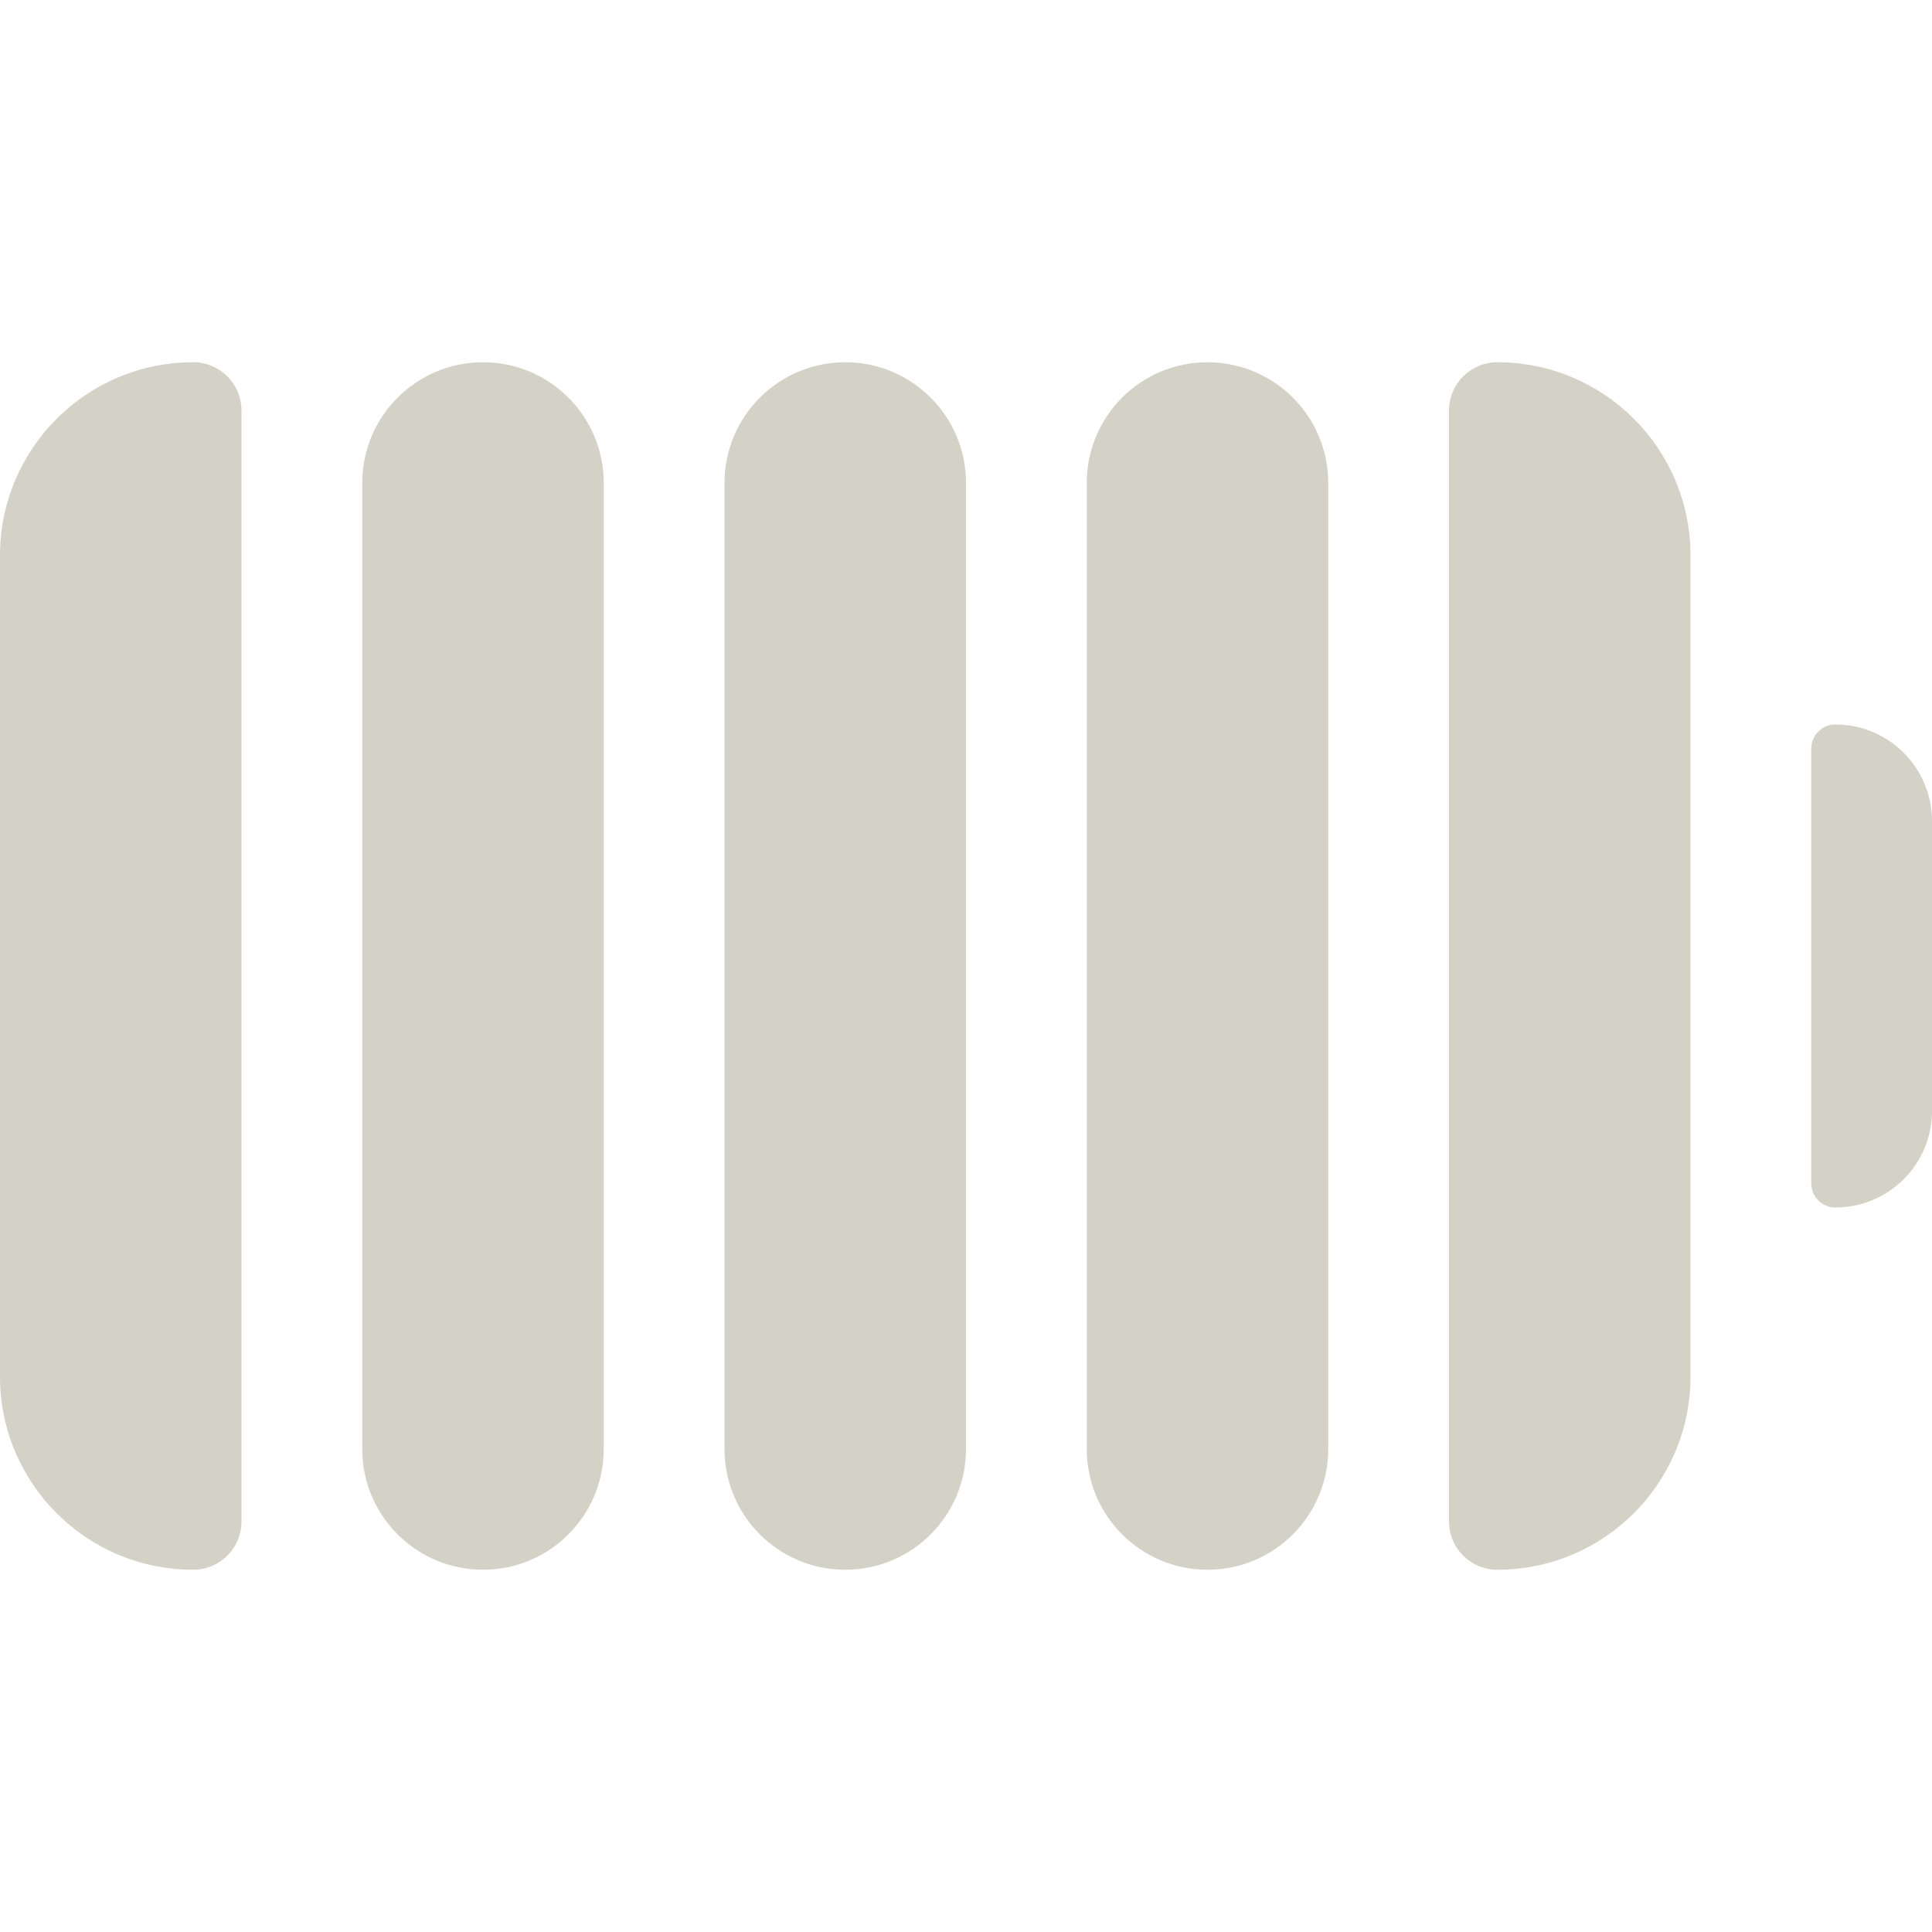
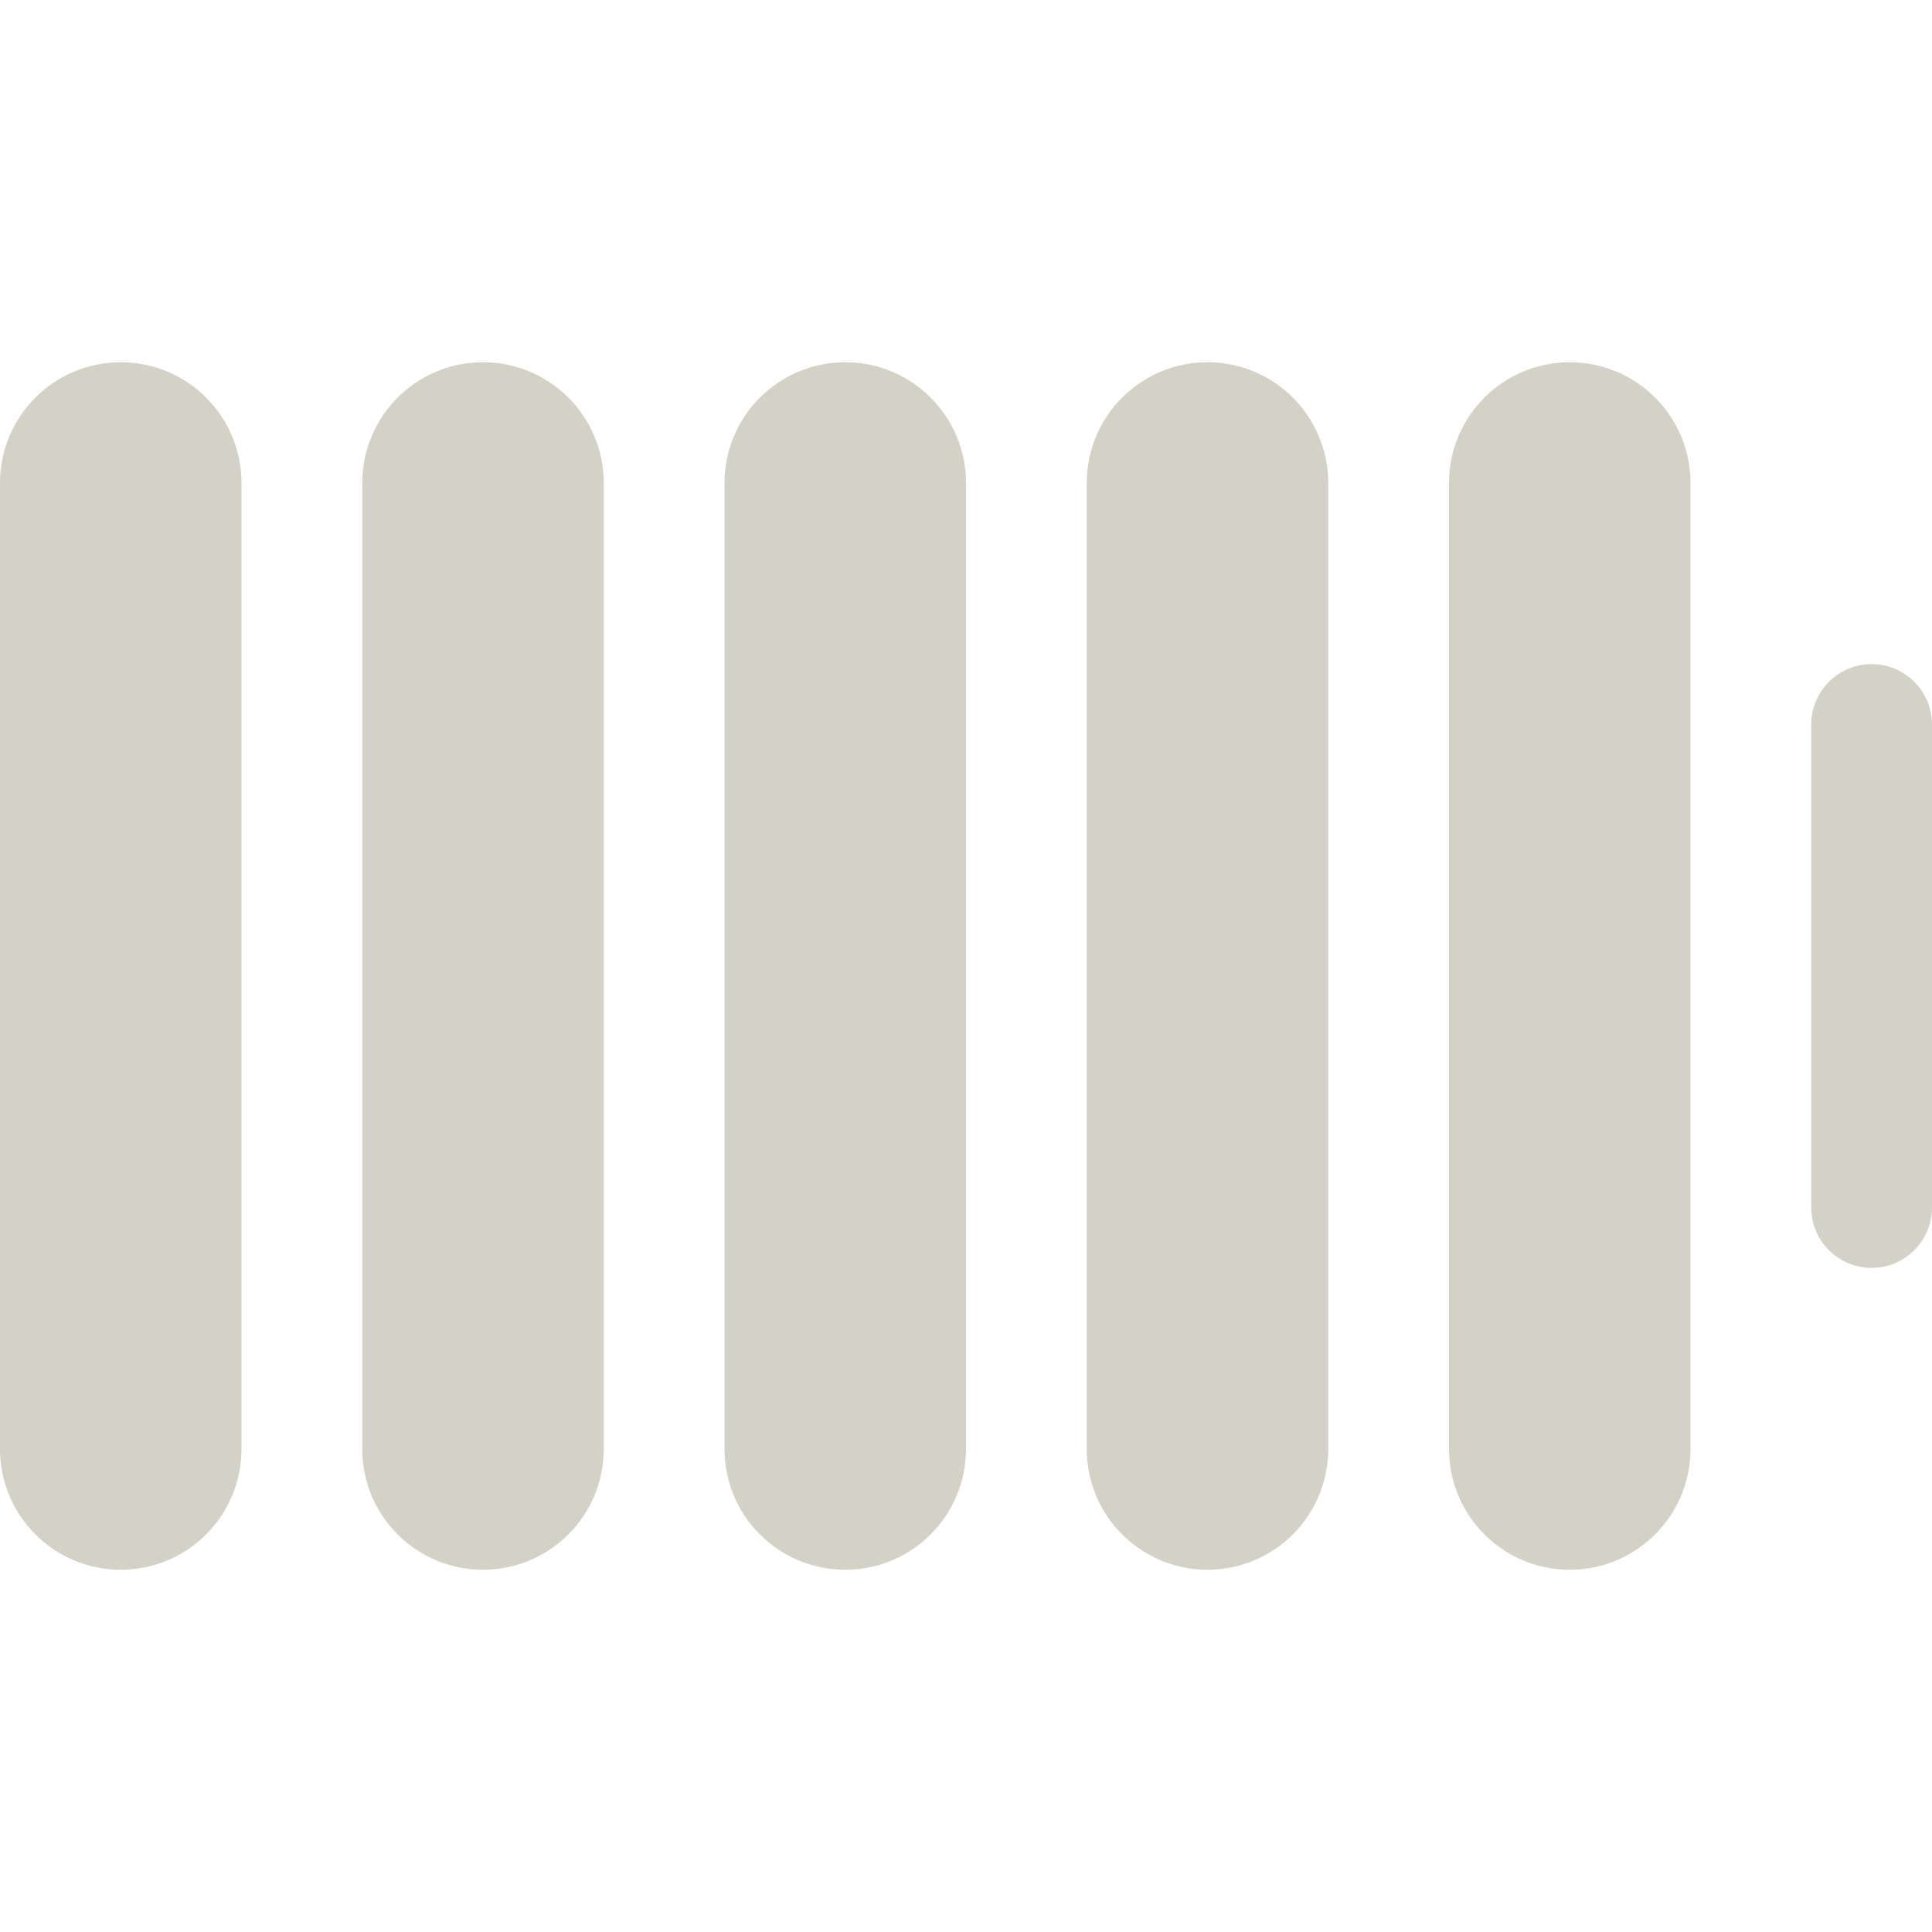
<svg xmlns="http://www.w3.org/2000/svg" viewBox="0 0 512 512" fill="none">
-   <path class="bar-1" d="M0 147.2C0 118.923 22.923 96 51.2 96V96C58.269 96 64 101.731 64 108.8V403.2C64 410.269 58.269 416 51.2 416V416C22.923 416 0 393.077 0 364.8V147.2Z" fill="#D4D1C7" />
+   <path class="bar-1" d="M0 128C0 110.327 14.327 96 32 96V96C49.673 96 64 110.327 64 128V384C64 401.673 49.673 416 32 416V416C14.327 416 0 401.673 0 384V128Z" fill="#D4D1C7" />
  <path class="bar-2" d="M96 128C96 110.327 110.327 96 128 96V96C145.673 96 160 110.327 160 128V384C160 401.673 145.673 416 128 416V416C110.327 416 96 401.673 96 384V128Z" fill="#D4D1C7" />
  <path class="bar-3" d="M192 128C192 110.327 206.327 96 224 96V96C241.673 96 256 110.327 256 128V384C256 401.673 241.673 416 224 416V416C206.327 416 192 401.673 192 384V128Z" fill="#D4D1C7" />
  <path class="bar-4" d="M288 128C288 110.327 302.327 96 320 96V96C337.673 96 352 110.327 352 128V384C352 401.673 337.673 416 320 416V416C302.327 416 288 401.673 288 384V128Z" fill="#D4D1C7" />
-   <path class="bar-5" d="M384 108.8C384 101.731 389.731 96 396.8 96V96C425.077 96 448 118.923 448 147.2V364.8C448 393.077 425.077 416 396.8 416V416C389.731 416 384 410.269 384 403.2V108.8Z" fill="#D4D1C7" />
-   <path class="bar-5" d="M480 198.4C480 194.865 482.865 192 486.4 192V192C500.538 192 512 203.462 512 217.6V294.4C512 308.538 500.538 320 486.4 320V320C482.865 320 480 317.135 480 313.6V198.4Z" fill="#D4D1C7" />
+   <path class="bar-5" d="M384 128C384 110.327 398.327 96 416 96V96C433.673 96 448 110.327 448 128V384C448 401.673 433.673 416 416 416V416C398.327 416 384 401.673 384 384V128Z" fill="#D4D1C7" />
+   <path class="bar-5" d="M480 192C480 183.163 487.163 176 496 176V176C504.837 176 512 183.163 512 192V320C512 328.837 504.837 336 496 336V336C487.163 336 480 328.837 480 320V192Z" fill="#D4D1C7" />
</svg>
